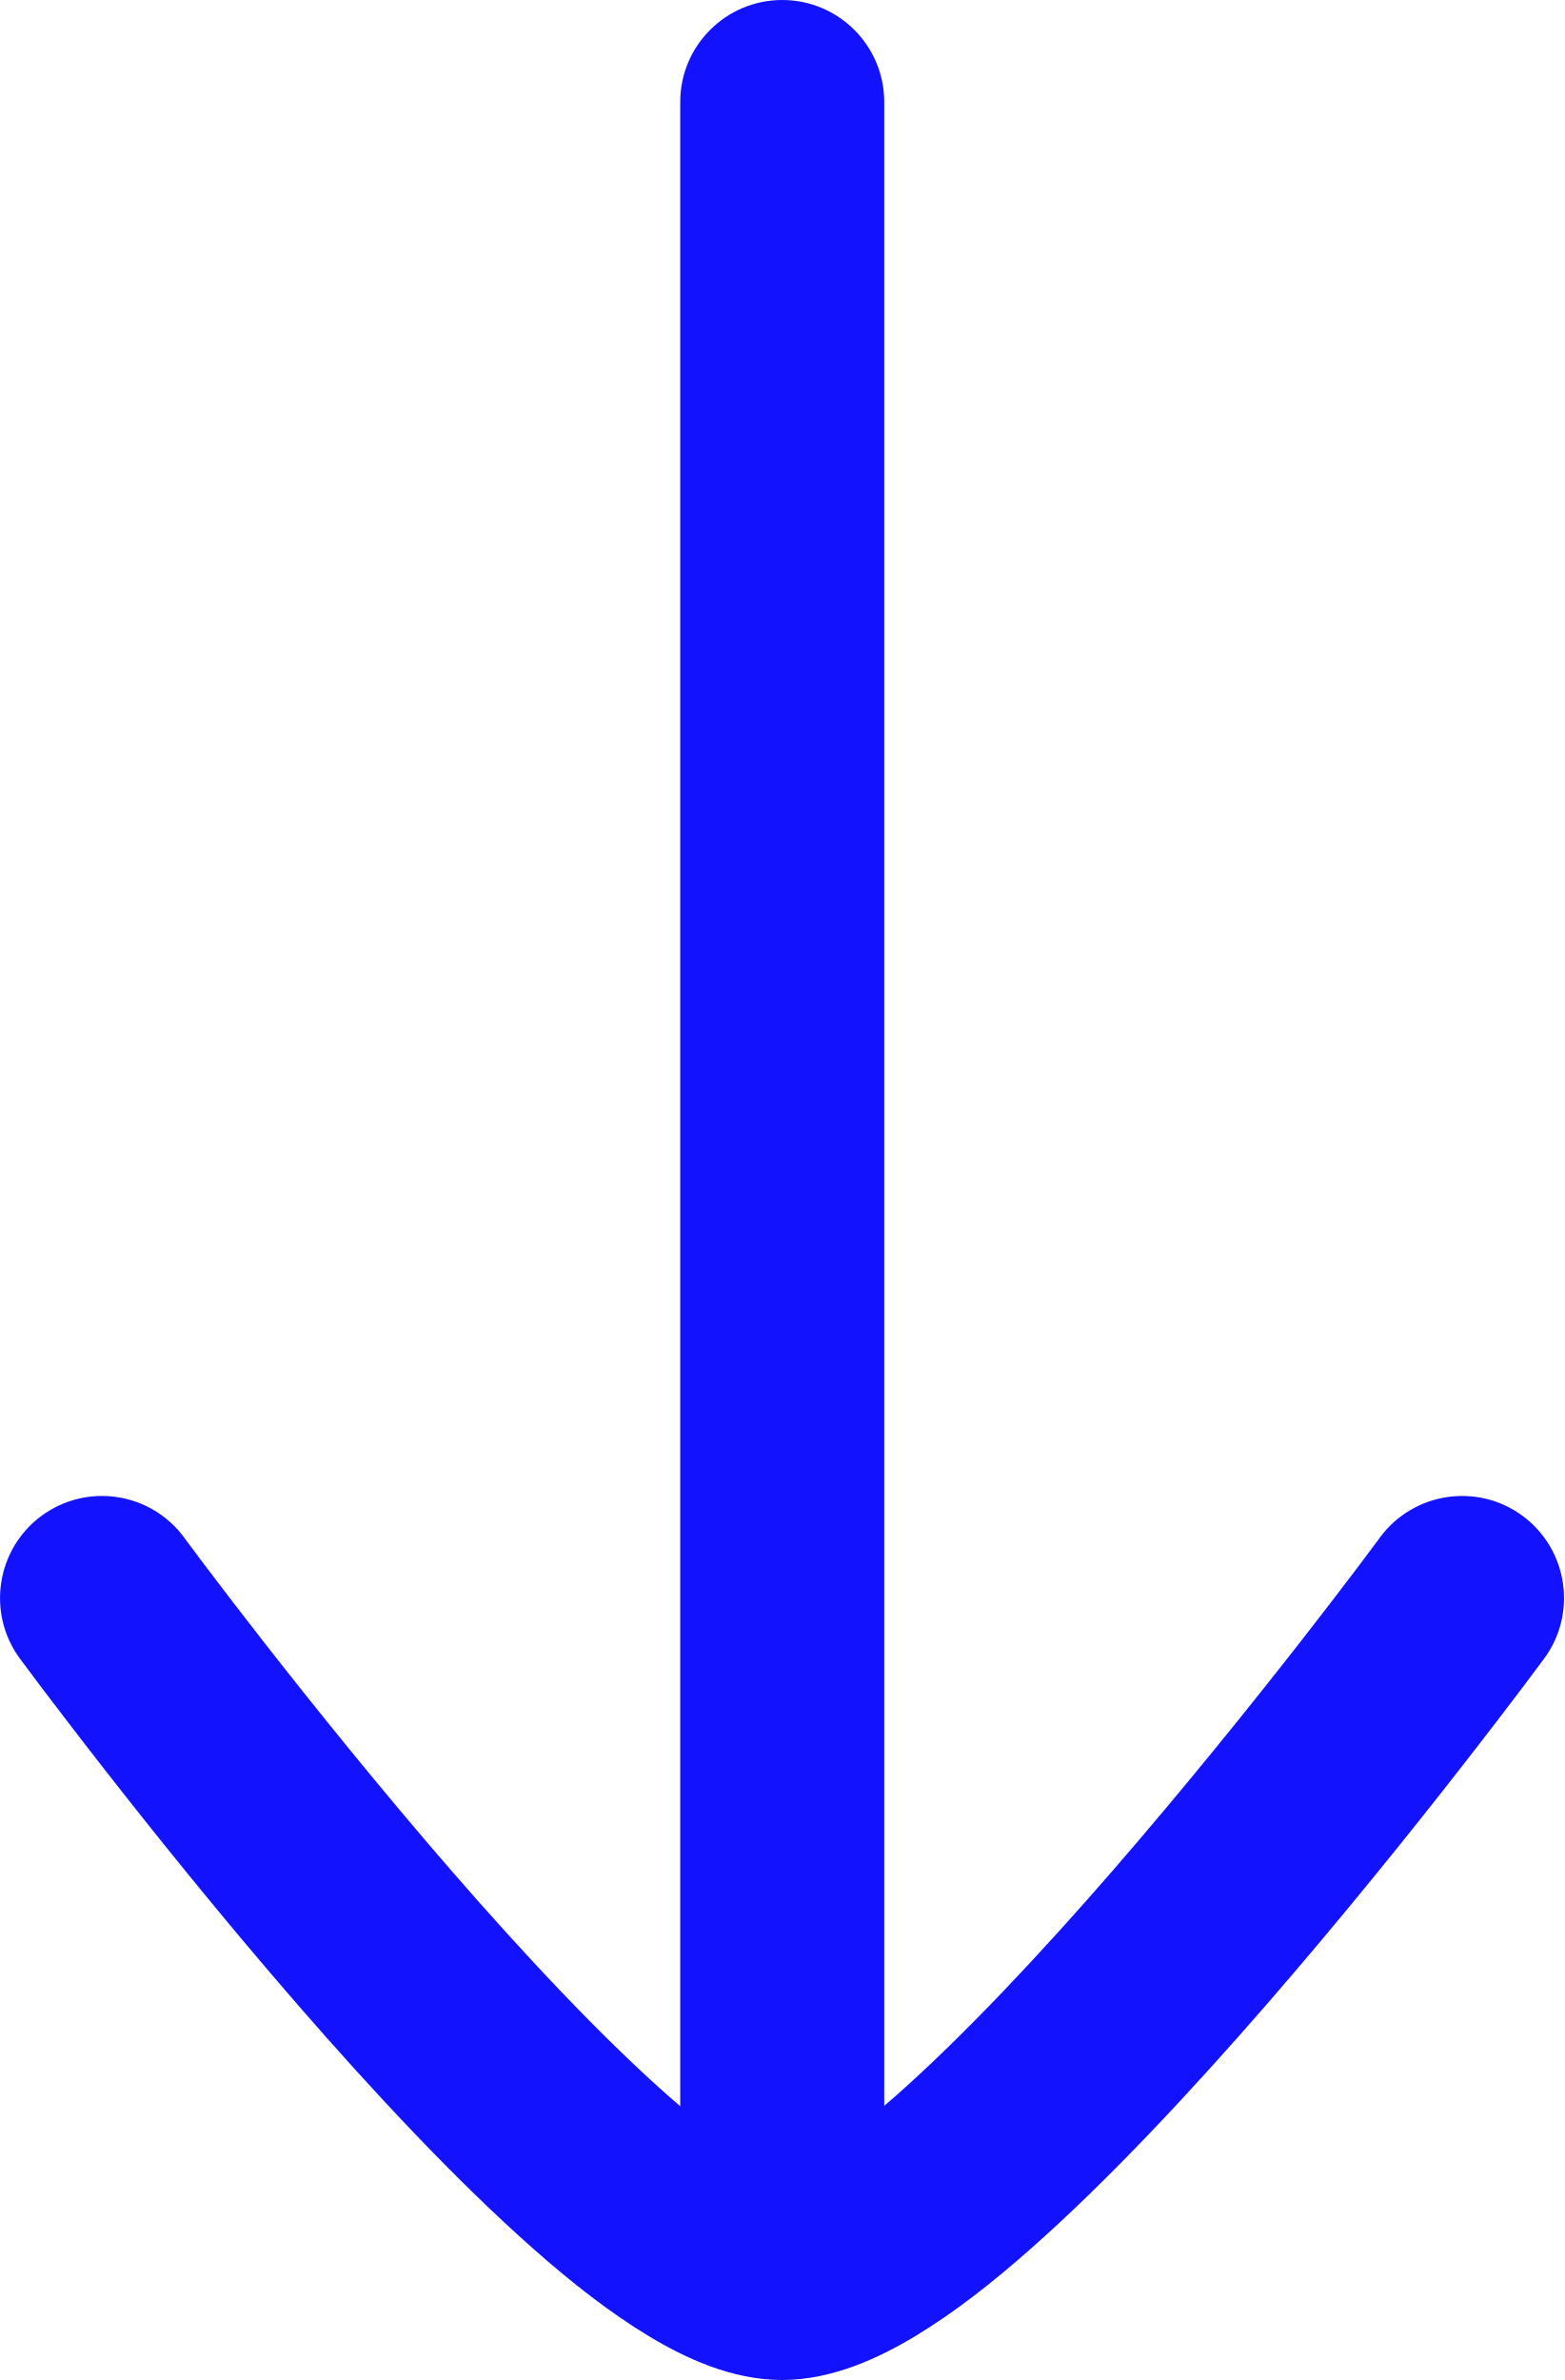
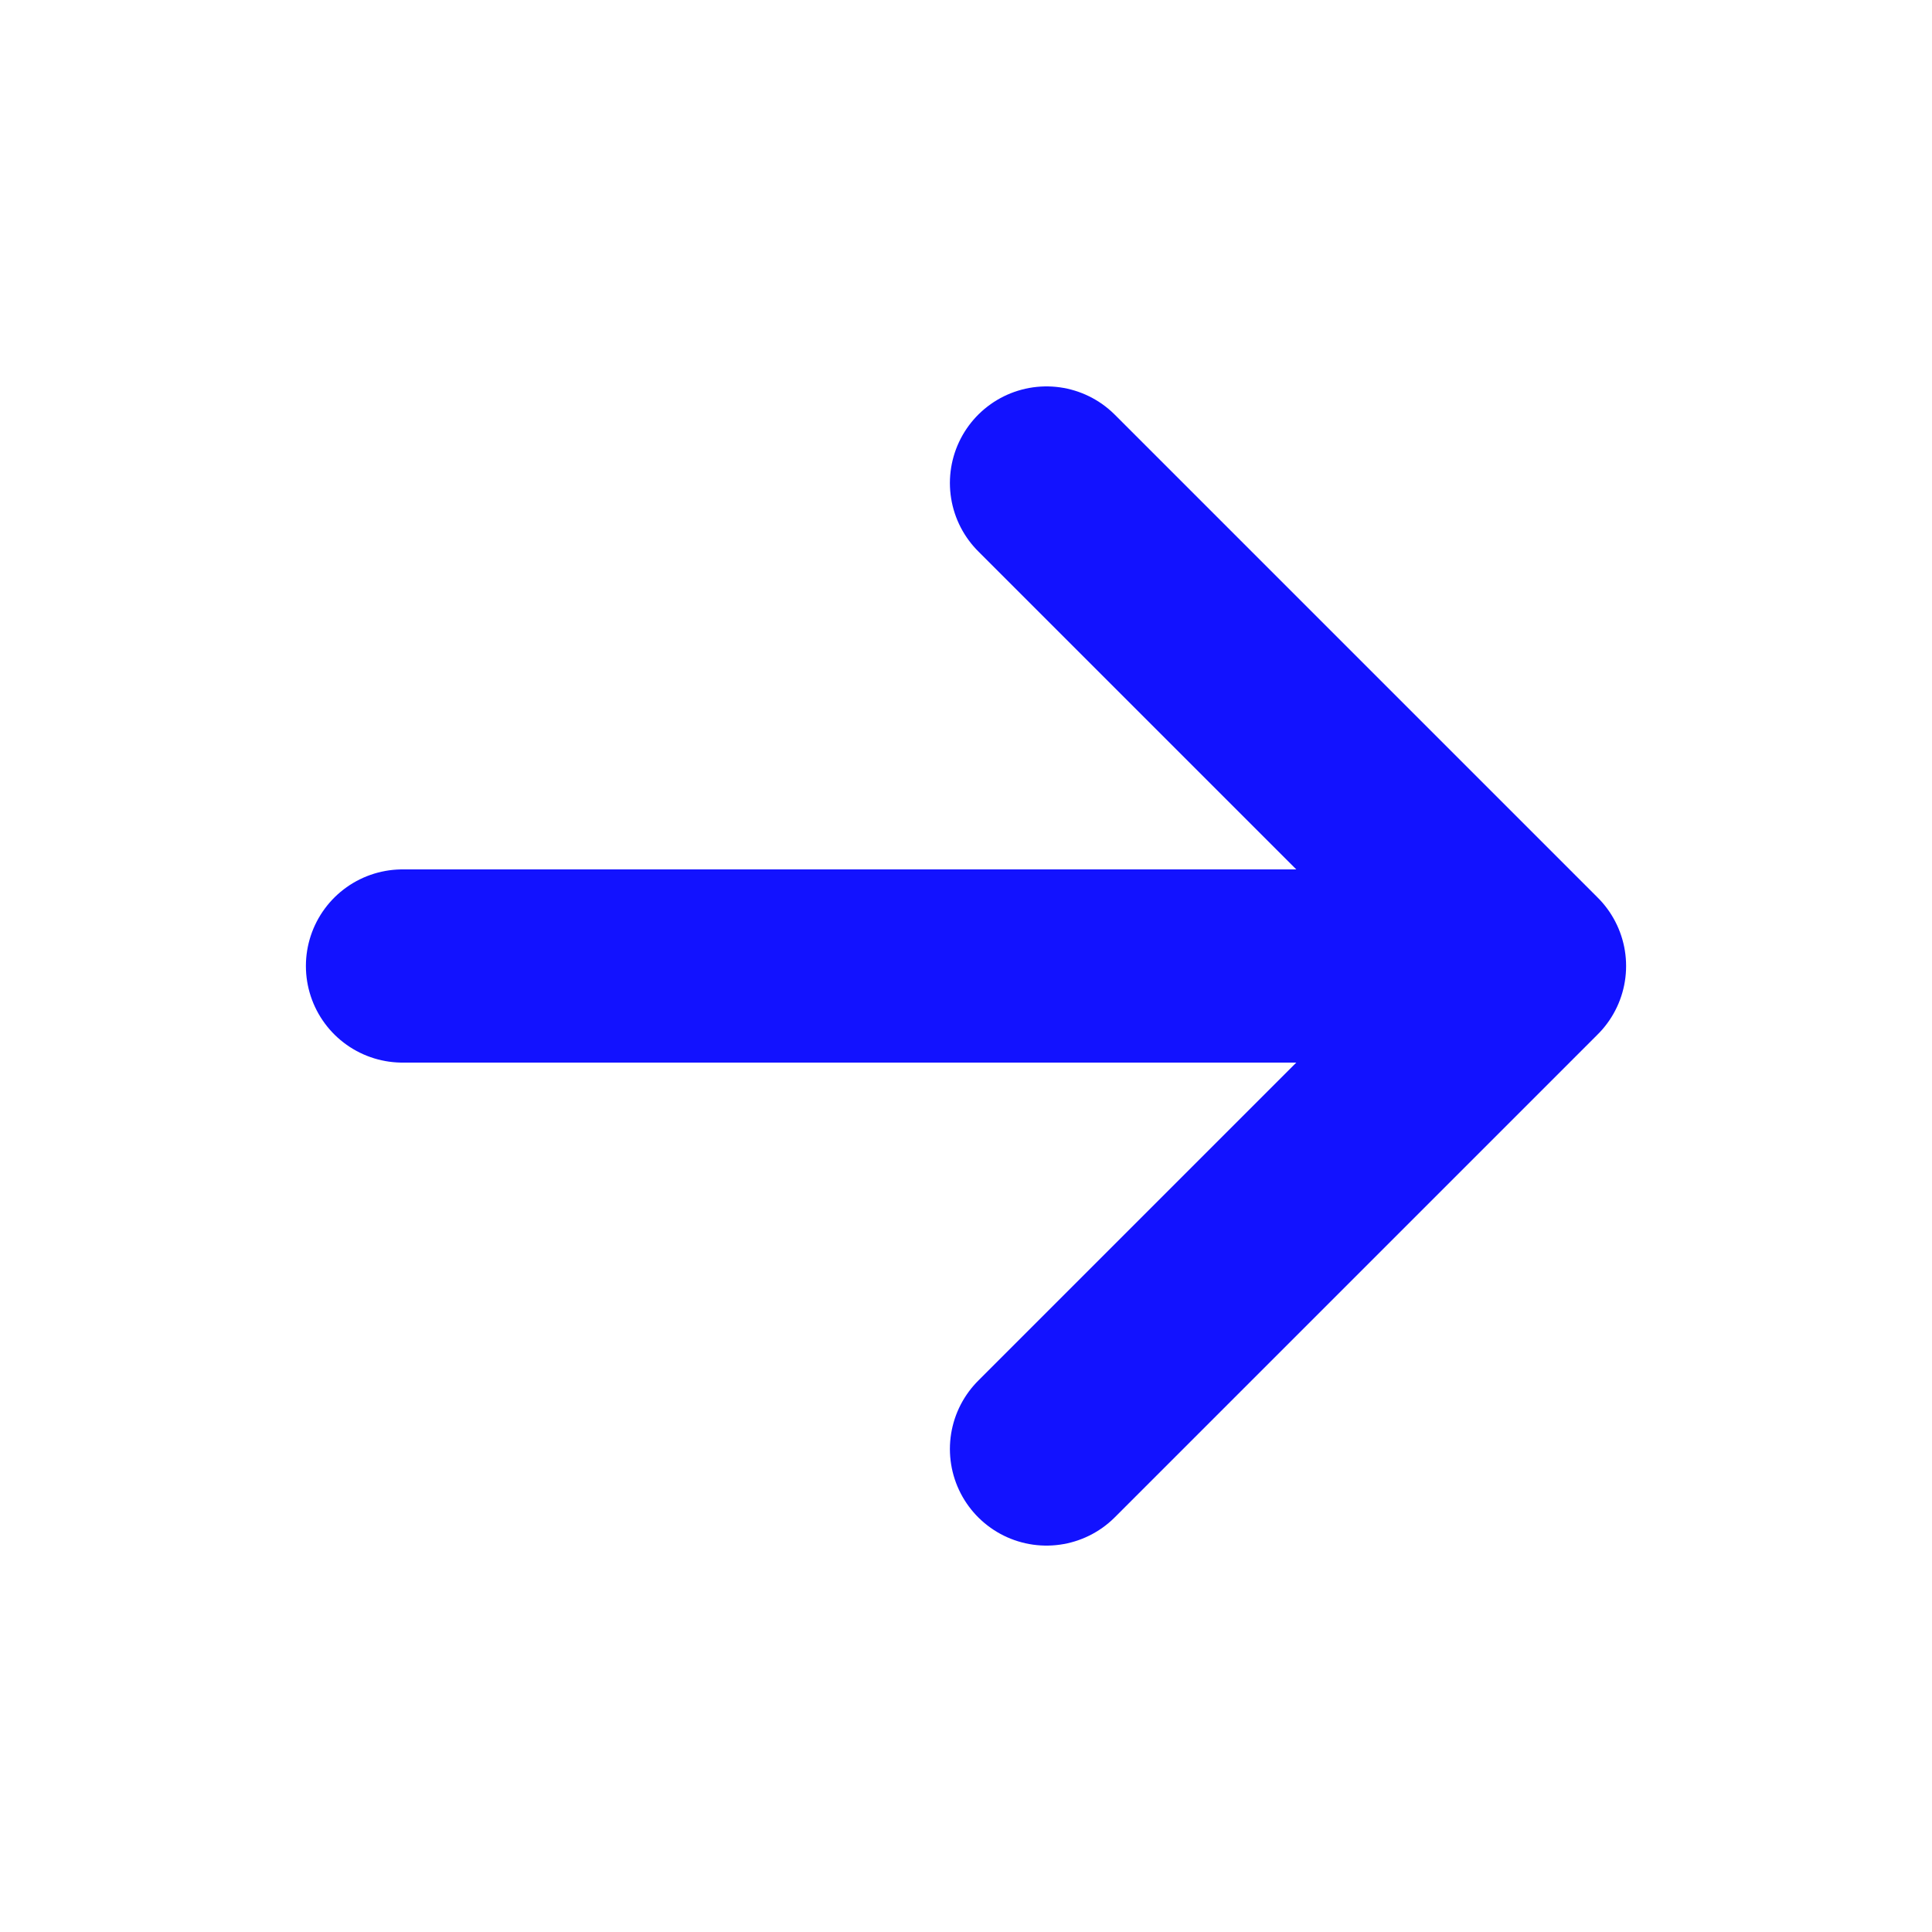
- <svg xmlns="http://www.w3.org/2000/svg" preserveAspectRatio="none" overflow="visible" style="display: block;" width="11.501" height="17.5" viewBox="0 0 11.501 17.5" fill="none">
-   <g id="elements">
-     <path id="Icon" d="M5.75 17.5C5.377 17.5 5.03 17.334 4.77 17.177C4.489 17.008 4.199 16.781 3.917 16.531C3.35 16.03 2.741 15.376 2.19 14.742C1.636 14.104 1.125 13.468 0.755 12.993C0.569 12.755 0.418 12.556 0.312 12.417C0.26 12.347 0.218 12.292 0.19 12.254L0.158 12.211L0.149 12.199L0.146 12.195C-0.099 11.862 -0.028 11.392 0.305 11.146C0.639 10.9 1.108 10.972 1.354 11.305L1.363 11.318L1.393 11.358C1.419 11.393 1.458 11.446 1.509 11.513C1.61 11.647 1.757 11.839 1.937 12.07C2.298 12.532 2.791 13.146 3.322 13.758C3.857 14.374 4.416 14.97 4.91 15.407C4.941 15.434 4.972 15.461 5.002 15.487L5.002 0.75C5.002 0.336 5.338 1.97108e-07 5.752 2.51426e-07C6.166 3.05744e-07 6.502 0.336 6.502 0.75L6.502 15.484C6.531 15.459 6.561 15.433 6.591 15.407C7.085 14.97 7.644 14.374 8.179 13.758C8.71 13.146 9.203 12.532 9.564 12.07C9.744 11.839 9.891 11.647 9.992 11.513C10.043 11.446 10.082 11.393 10.108 11.358L10.138 11.318L10.147 11.305C10.393 10.972 10.862 10.9 11.196 11.146C11.529 11.392 11.6 11.862 11.355 12.195L11.352 12.199L11.343 12.211L11.311 12.254C11.283 12.292 11.241 12.347 11.189 12.417C11.083 12.556 10.932 12.755 10.746 12.993C10.376 13.468 9.865 14.104 9.311 14.742C8.76 15.376 8.151 16.03 7.584 16.531C7.302 16.781 7.012 17.008 6.731 17.177C6.472 17.333 6.128 17.498 5.757 17.5" fill="#1212FF" />
-   </g>
+ <svg xmlns="http://www.w3.org/2000/svg" width="24" height="24" viewBox="0 0 24 24" fill="none" aria-hidden="true">
+   <path d="M5 12H19M19 12L13 6M19 12L13 18" stroke="#1212FF" stroke-width="2.4" stroke-linecap="round" stroke-linejoin="round" />
</svg>
